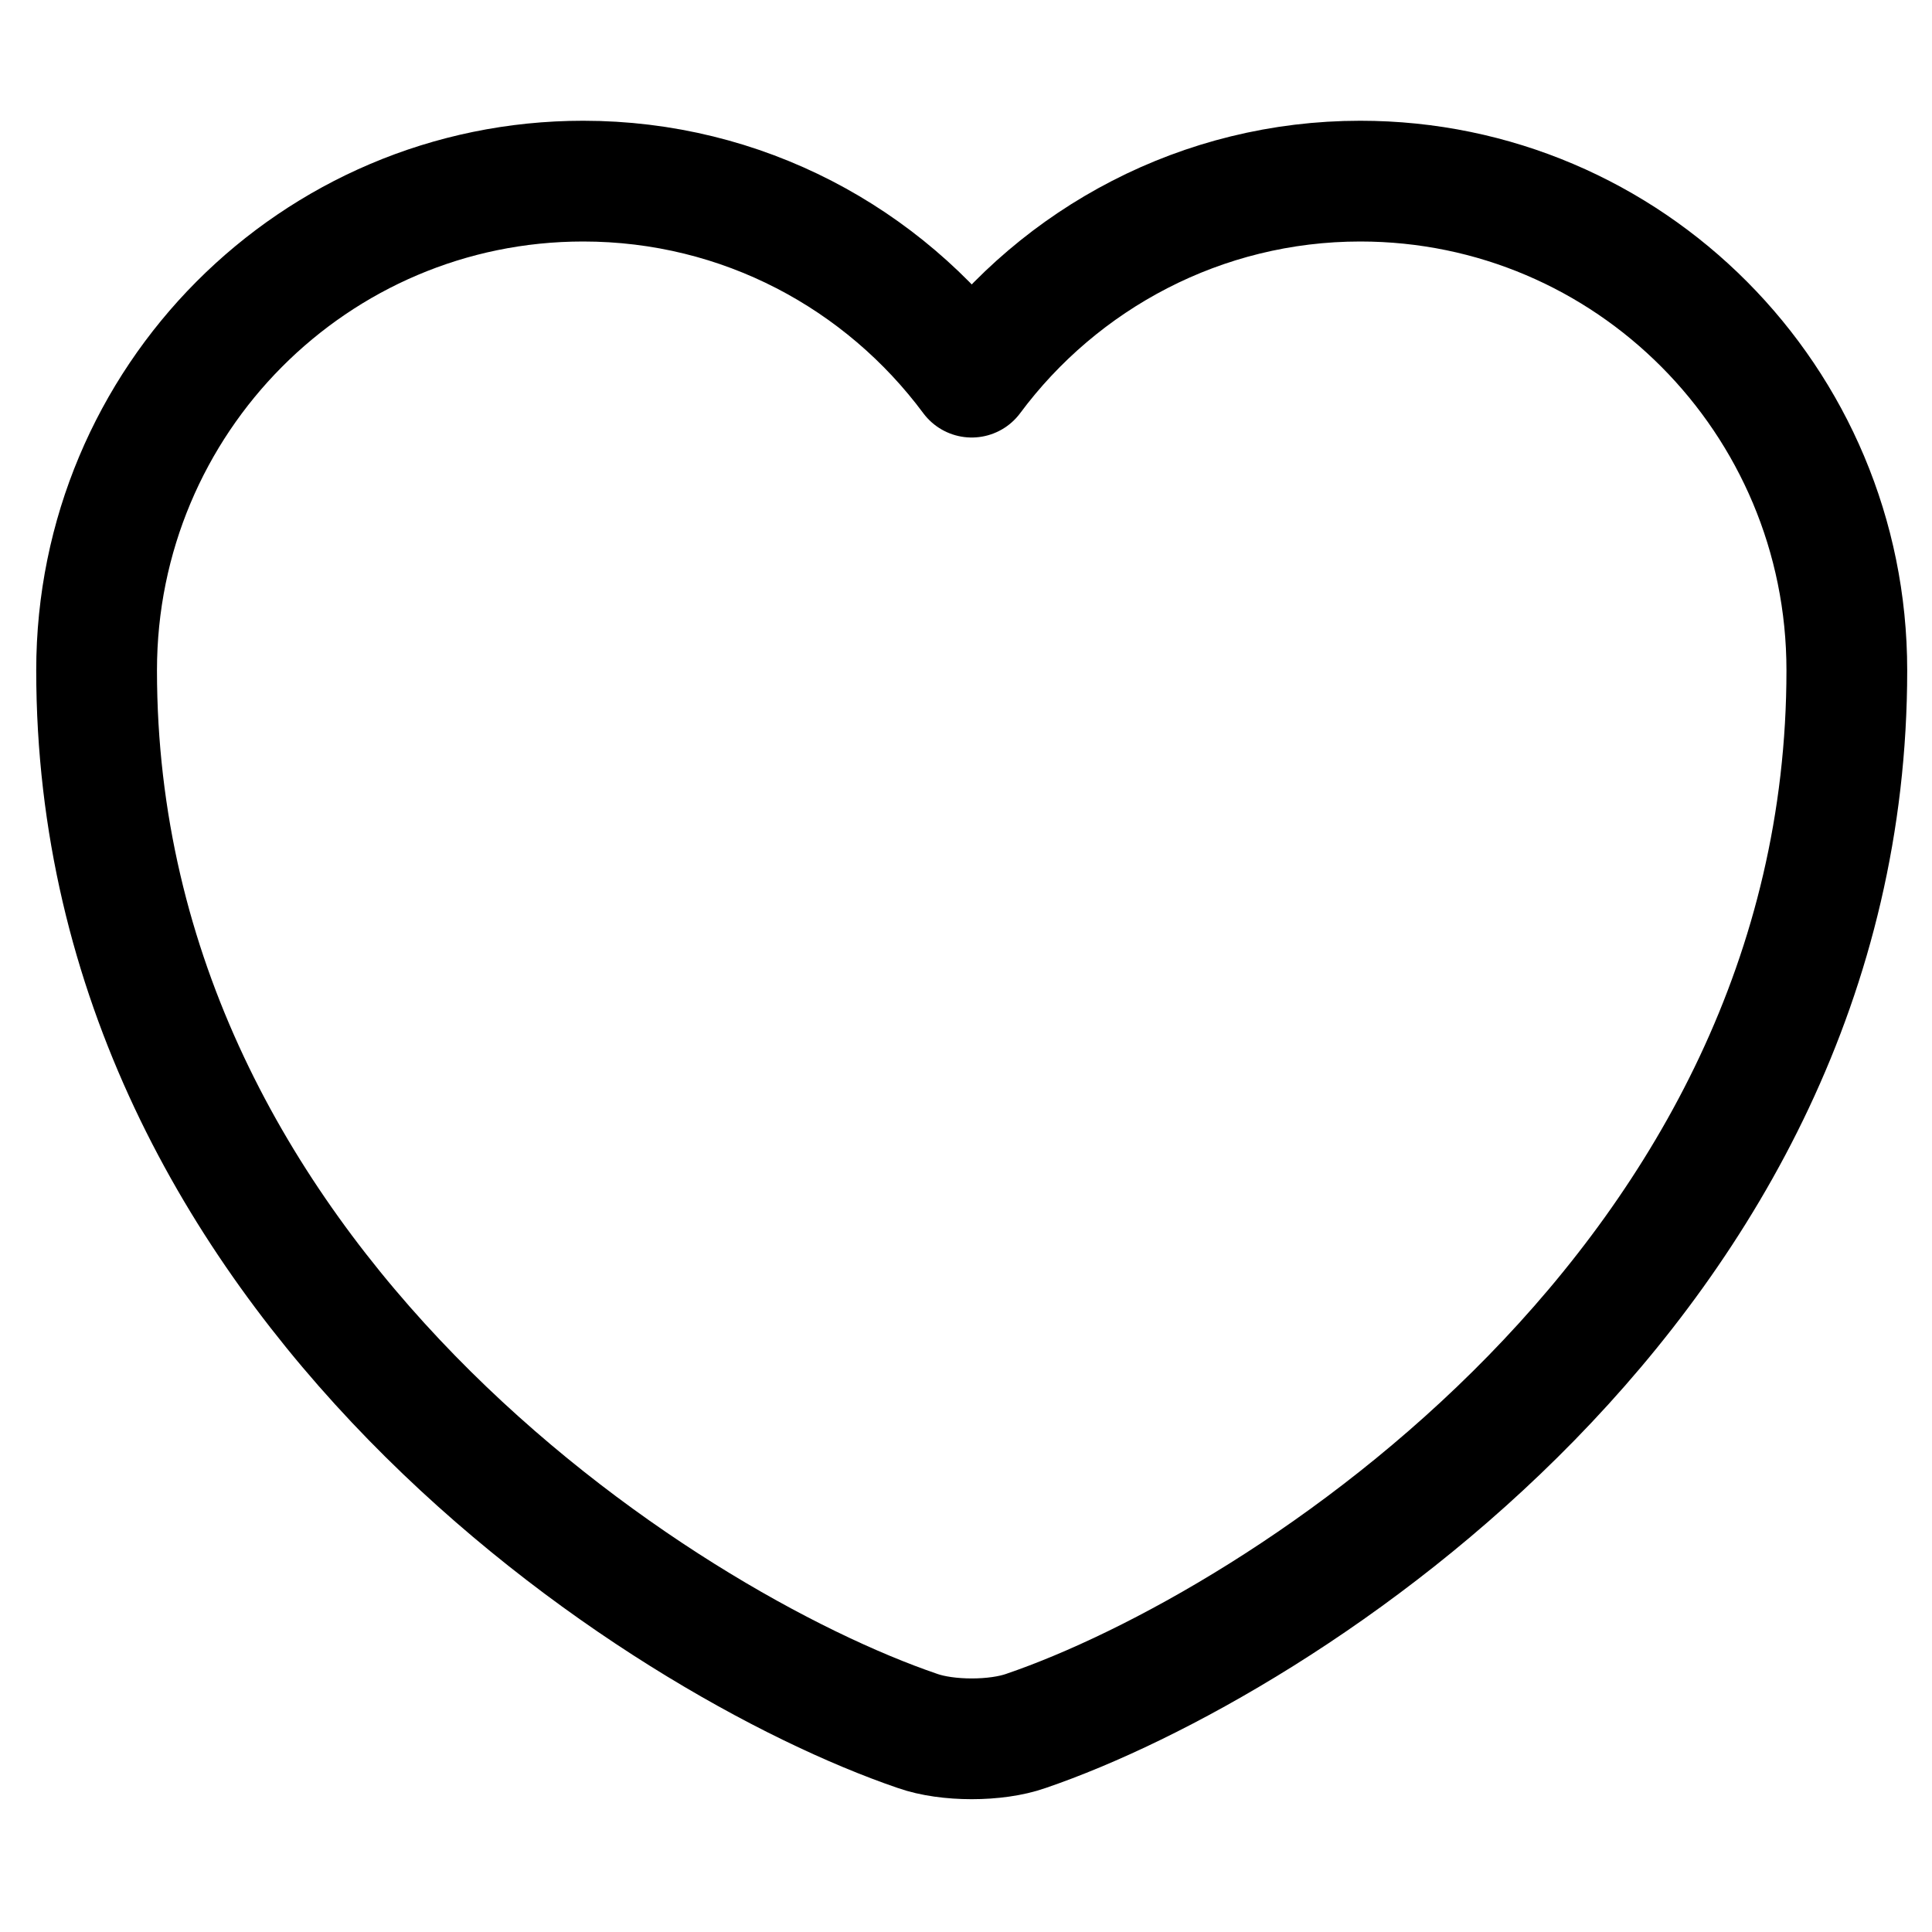
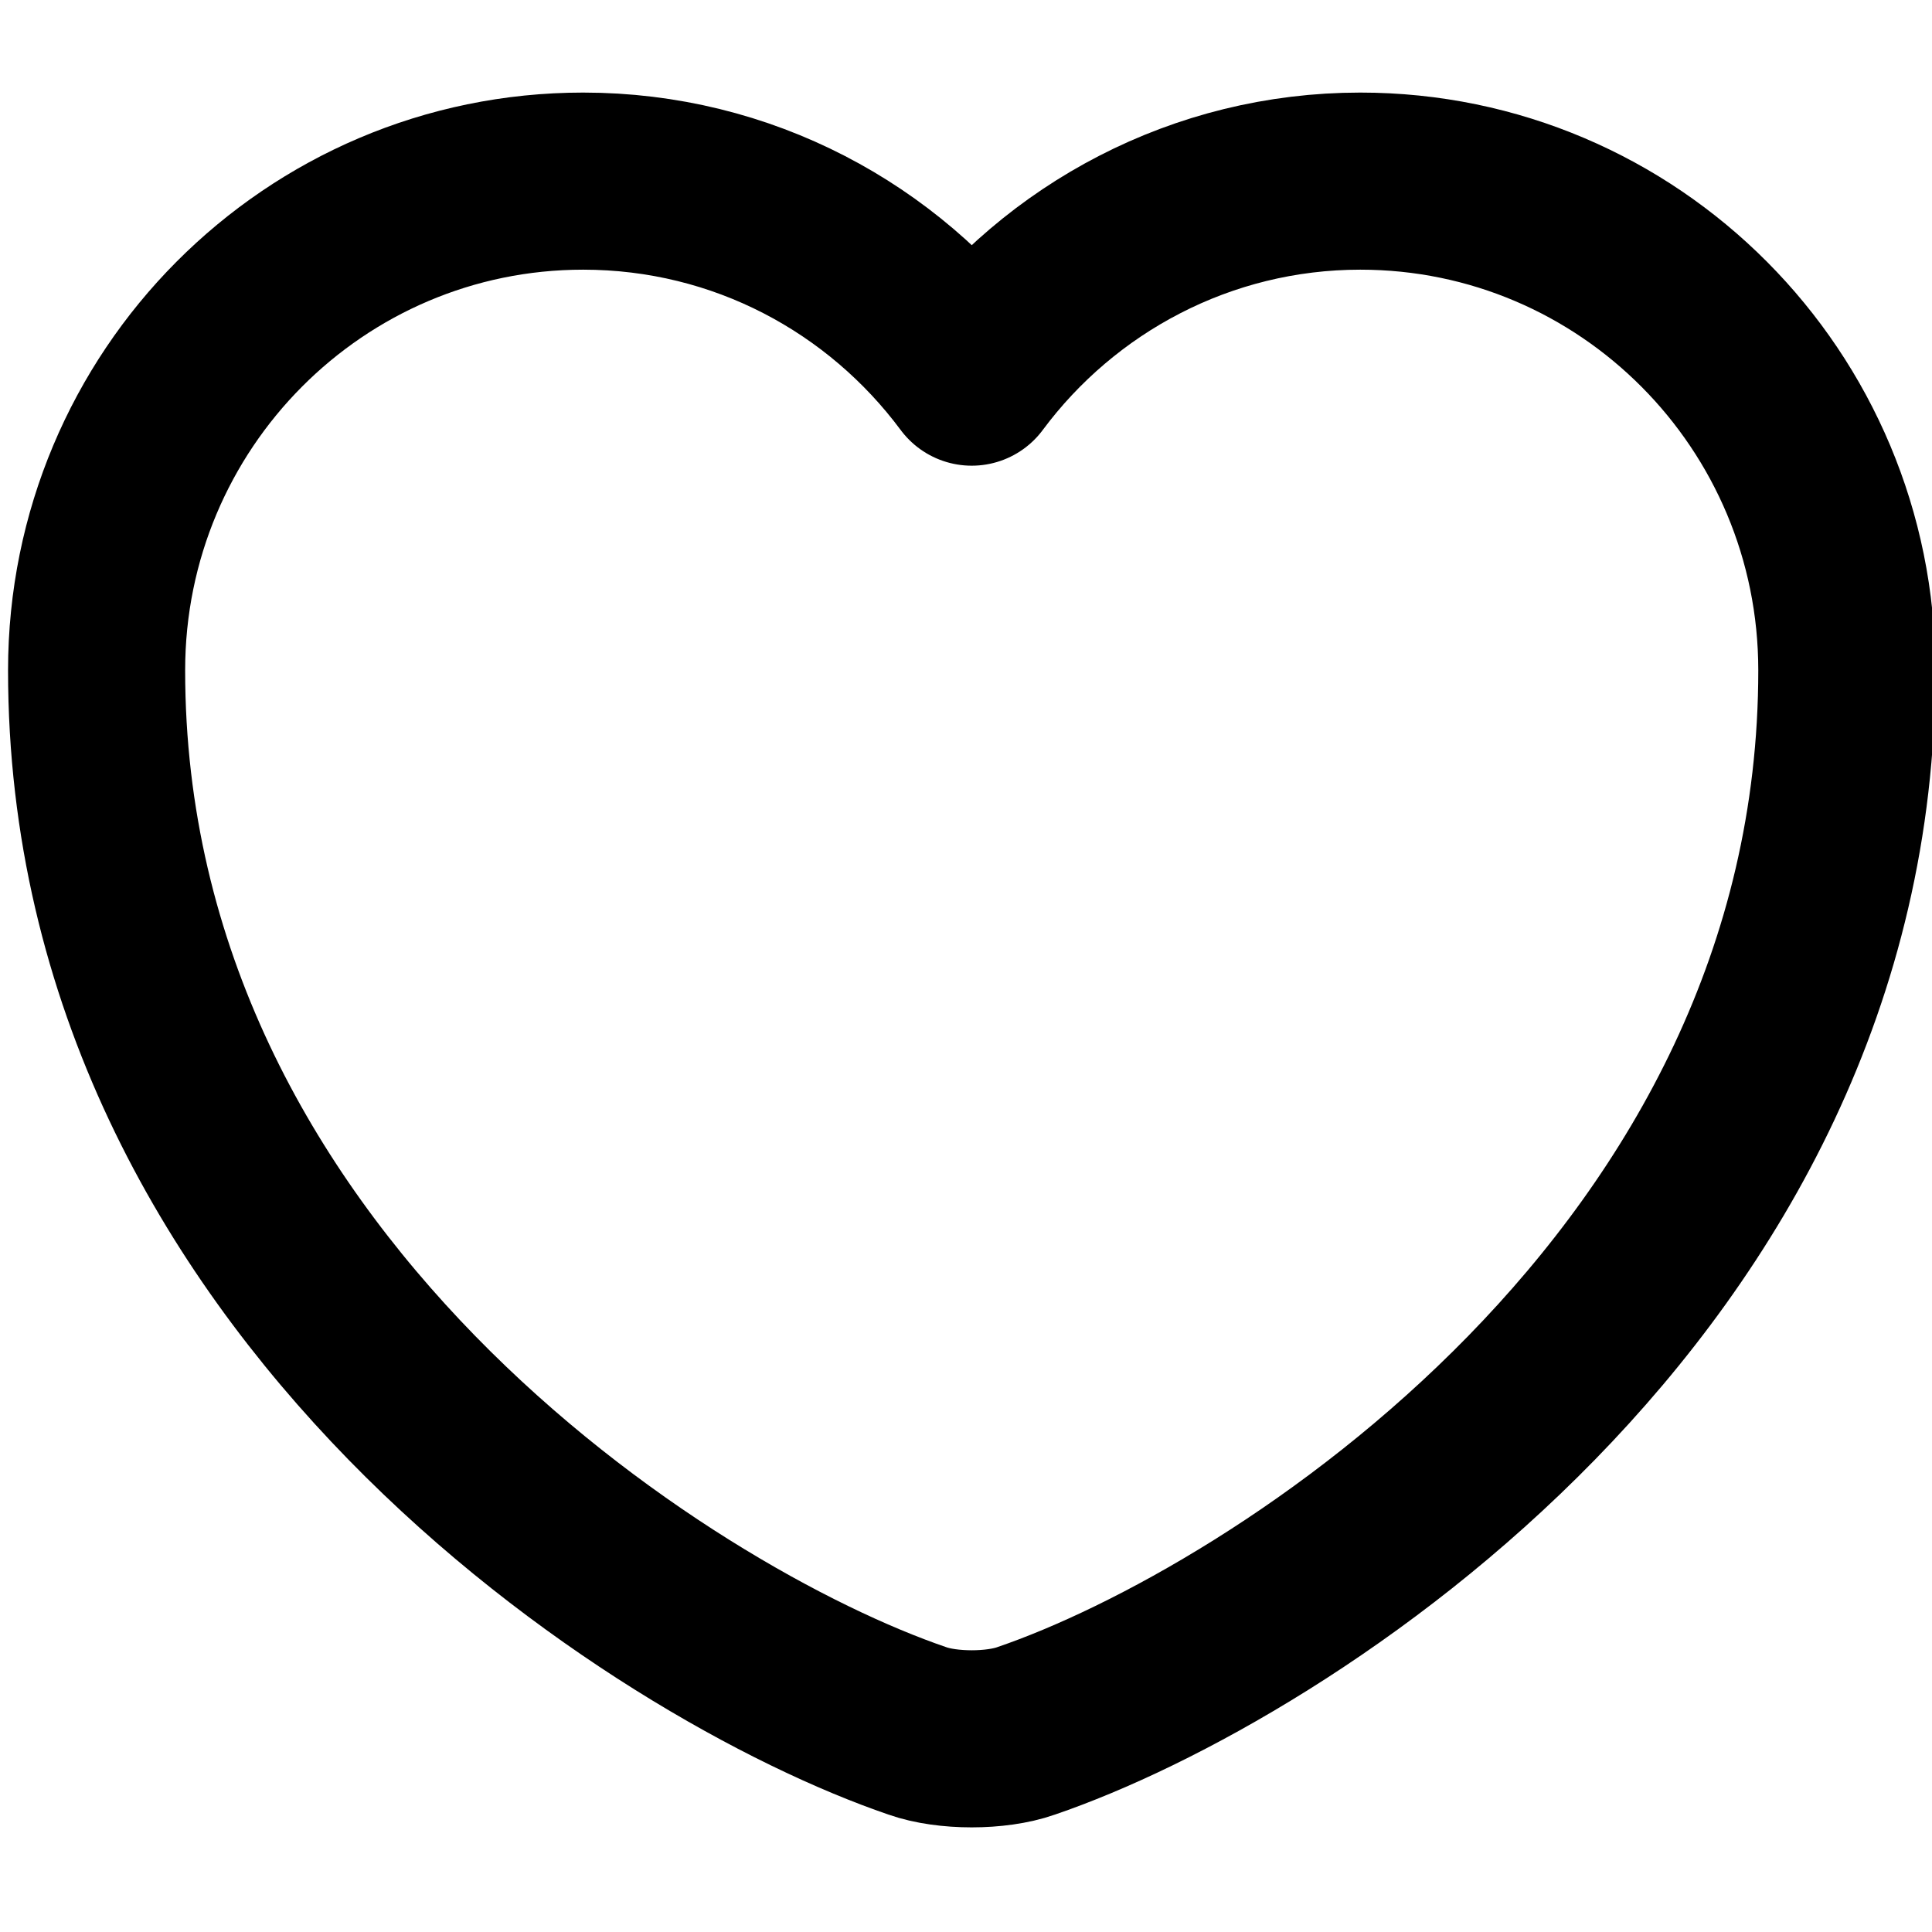
<svg xmlns="http://www.w3.org/2000/svg" width="24" height="24" viewBox="0 0 24 24" fill="none">
-   <path d="M12.745 21.502C12.375 21.633 11.767 21.633 11.397 21.502C8.244 20.426 1.2 15.936 1.2 8.327C1.2 4.968 3.907 2.25 7.244 2.25C9.223 2.25 10.973 3.207 12.071 4.685C13.169 3.207 14.93 2.25 16.898 2.25C20.235 2.25 22.942 4.968 22.942 8.327C22.942 15.936 15.898 20.426 12.745 21.502Z" stroke="currentColor" stroke-width="1.5" stroke-linecap="round" stroke-linejoin="round" />
+   <path d="M12.745 21.502C12.375 21.633 11.767 21.633 11.397 21.502C8.244 20.426 1.2 15.936 1.2 8.327C1.2 4.968 3.907 2.25 7.244 2.25C9.223 2.25 10.973 3.207 12.071 4.685C13.169 3.207 14.93 2.25 16.898 2.25C20.235 2.25 22.942 4.968 22.942 8.327C22.942 15.936 15.898 20.426 12.745 21.502Z" stroke="currentColor" stroke-width="2.2" stroke-linecap="round" stroke-linejoin="round" />
</svg>
